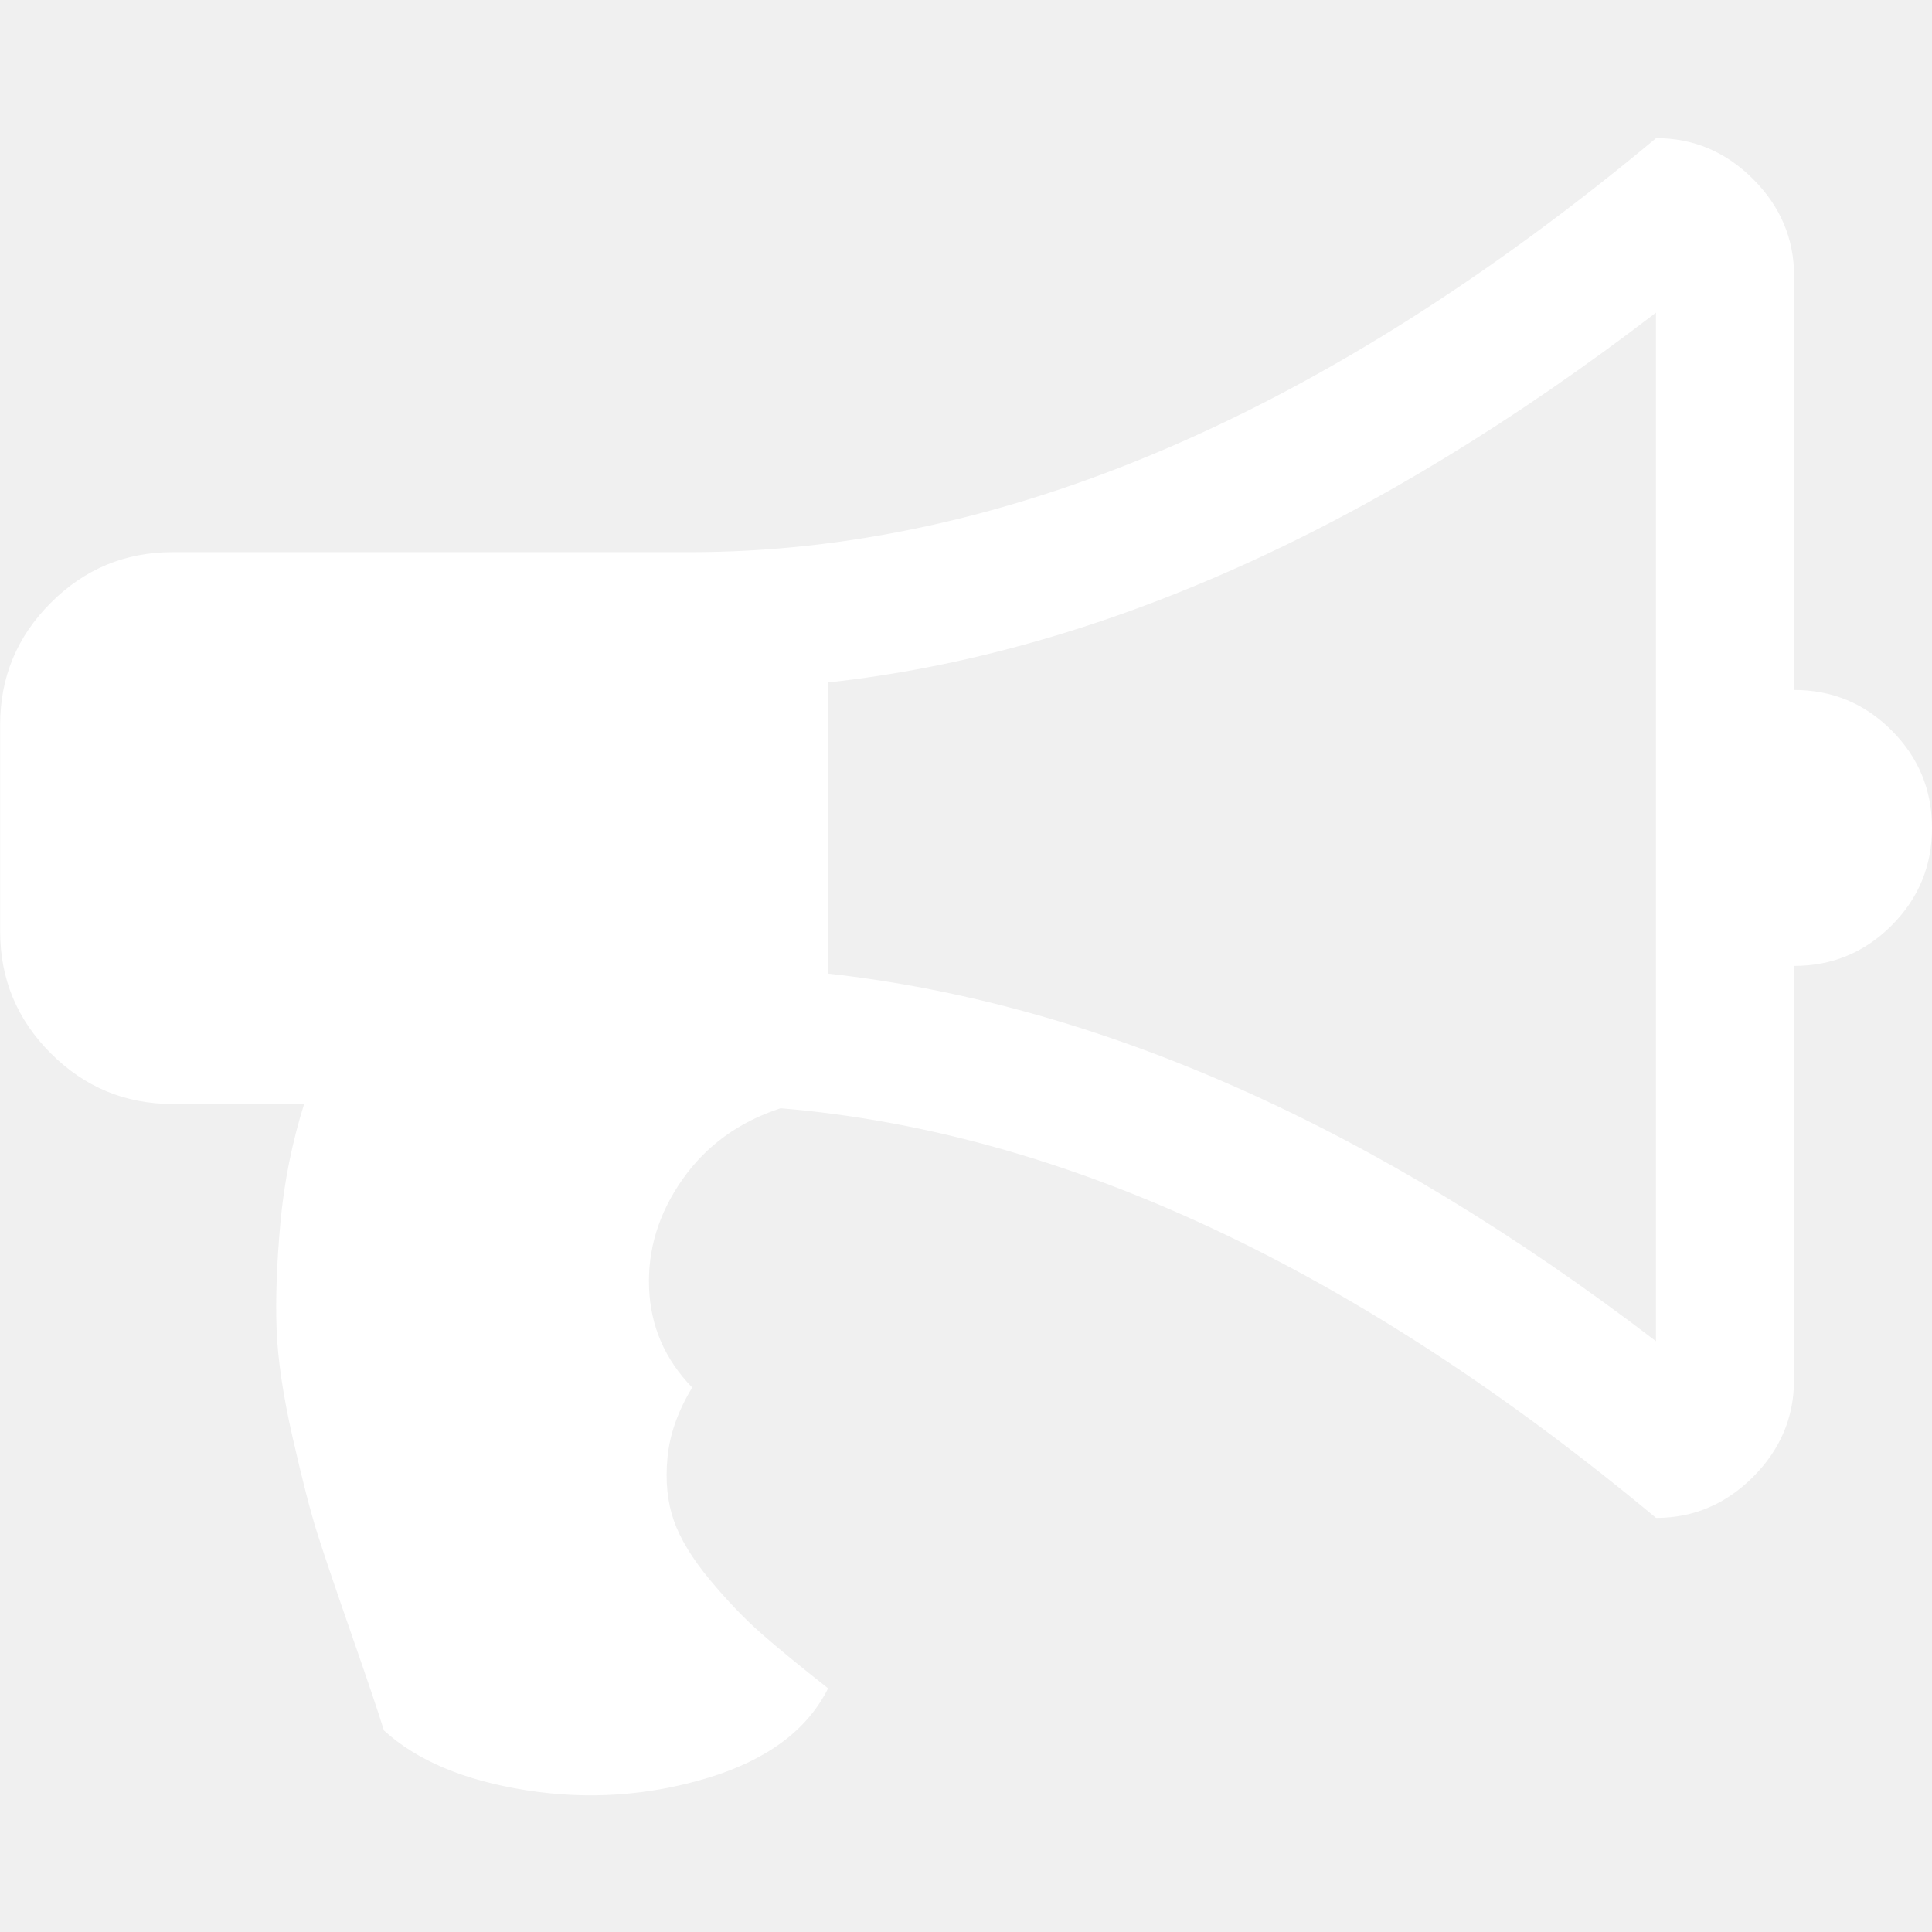
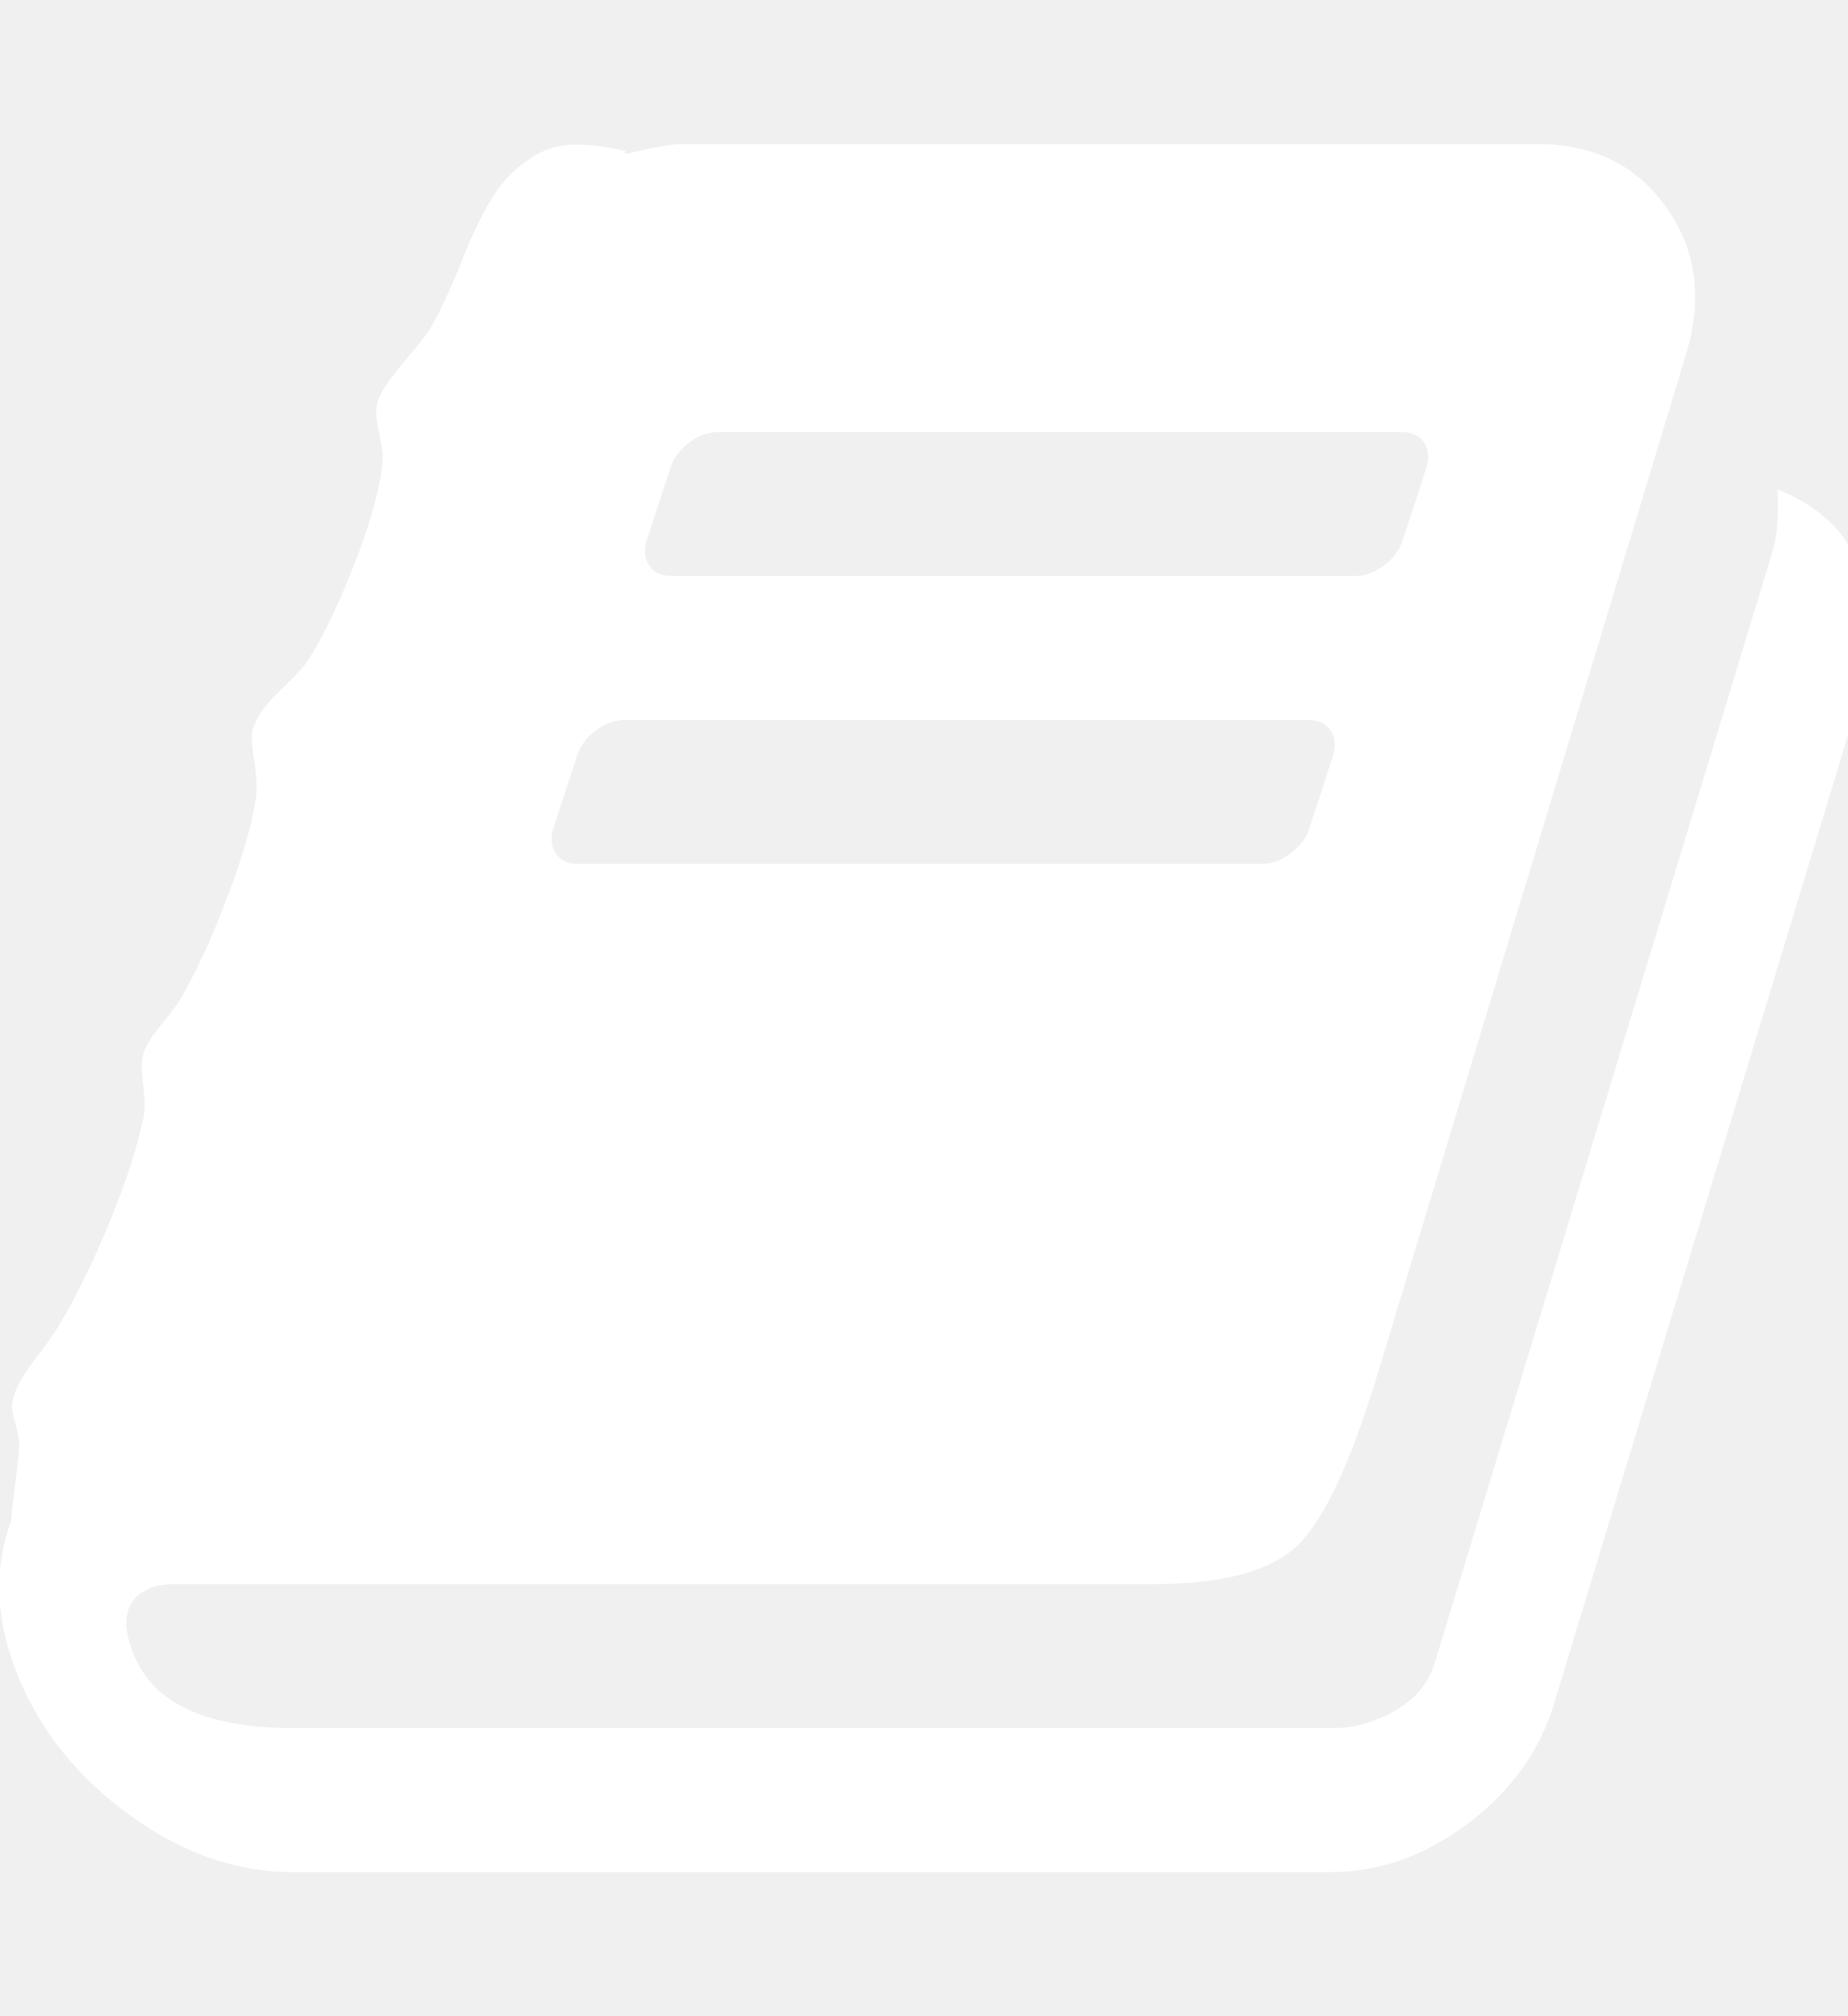
- <svg xmlns="http://www.w3.org/2000/svg" version="1.1" width="24" height="24" viewBox="0 0 24 24">
+ <svg xmlns="http://www.w3.org/2000/svg" version="1.1" width="22" height="24" viewBox="0 0 22 24">
  <g>
    <line stroke-width="1" x1="" y1="" x2="" y2="" stroke="#449FDB" opacity="" />
  </g>
-   <path d="M22.286 8.571q0.71 0 1.212 0.502t0.502 1.212-0.502 1.212-1.212 0.502v5.143q0 0.696-0.509 1.205t-1.205 0.509q-5.585-4.647-10.875-5.089-0.777 0.254-1.219 0.884t-0.415 1.346 0.536 1.239q-0.268 0.442-0.308 0.877t0.080 0.777 0.449 0.737 0.643 0.67 0.824 0.676q-0.388 0.777-1.493 1.112t-2.257 0.154-1.768-0.743q-0.094-0.308-0.395-1.172t-0.429-1.266-0.308-1.192-0.201-1.353 0.047-1.319 0.295-1.48h-1.634q-0.884 0-1.513-0.629t-0.629-1.513v-2.571q0-0.884 0.629-1.513t1.513-0.629h6.429q5.826 0 12-5.143 0.696 0 1.205 0.509t0.509 1.205v5.143zM20.571 16.661v-12.777q-5.277 4.045-10.286 4.594v3.616q5.049 0.563 10.286 4.567z" fill="#ffffff" />
+   <path d="M21.951 6.402q0.536 0.763 0.241 1.728l-3.683 12.134q-0.254 0.857-1.025 1.44t-1.641 0.583h-12.362q-1.031 0-1.989-0.717t-1.333-1.761q-0.321-0.897-0.027-1.701 0-0.054 0.040-0.362t0.054-0.496q0.013-0.107-0.040-0.288t-0.040-0.261q0.027-0.147 0.107-0.281t0.221-0.315 0.221-0.315q0.308-0.509 0.603-1.225t0.402-1.225q0.040-0.134 0.007-0.402t-0.007-0.375q0.040-0.147 0.228-0.375t0.228-0.308q0.281-0.482 0.563-1.232t0.335-1.205q0.013-0.121-0.033-0.429t0.007-0.375q0.054-0.174 0.295-0.408t0.295-0.301q0.254-0.348 0.569-1.132t0.368-1.292q0.013-0.107-0.040-0.342t-0.027-0.355q0.027-0.107 0.121-0.241t0.241-0.308 0.228-0.281q0.107-0.161 0.221-0.408t0.201-0.469 0.214-0.482 0.261-0.429 0.355-0.315 0.482-0.154 0.636 0.074l-0.013 0.040q0.509-0.121 0.683-0.121h10.192q0.991 0 1.527 0.75t0.241 1.741l-3.67 12.134q-0.482 1.594-0.958 2.056t-1.721 0.462h-11.638q-0.362 0-0.509 0.201-0.147 0.214-0.013 0.576 0.321 0.938 1.929 0.938h12.362q0.388 0 0.75-0.208t0.469-0.556l4.018-13.219q0.094-0.295 0.067-0.763 0.509 0.201 0.79 0.576zM7.701 6.429q-0.054 0.174 0.027 0.301t0.268 0.127h8.143q0.174 0 0.342-0.127t0.221-0.301l0.281-0.857q0.054-0.174-0.027-0.301t-0.268-0.127h-8.143q-0.174 0-0.342 0.127t-0.221 0.301zM6.589 9.857q-0.054 0.174 0.027 0.301t0.268 0.127h8.143q0.174 0 0.342-0.127t0.221-0.301l0.281-0.857q0.054-0.174-0.027-0.301t-0.268-0.127h-8.143q-0.174 0-0.342 0.127t-0.221 0.301z" fill="#ffffff" />
</svg>
